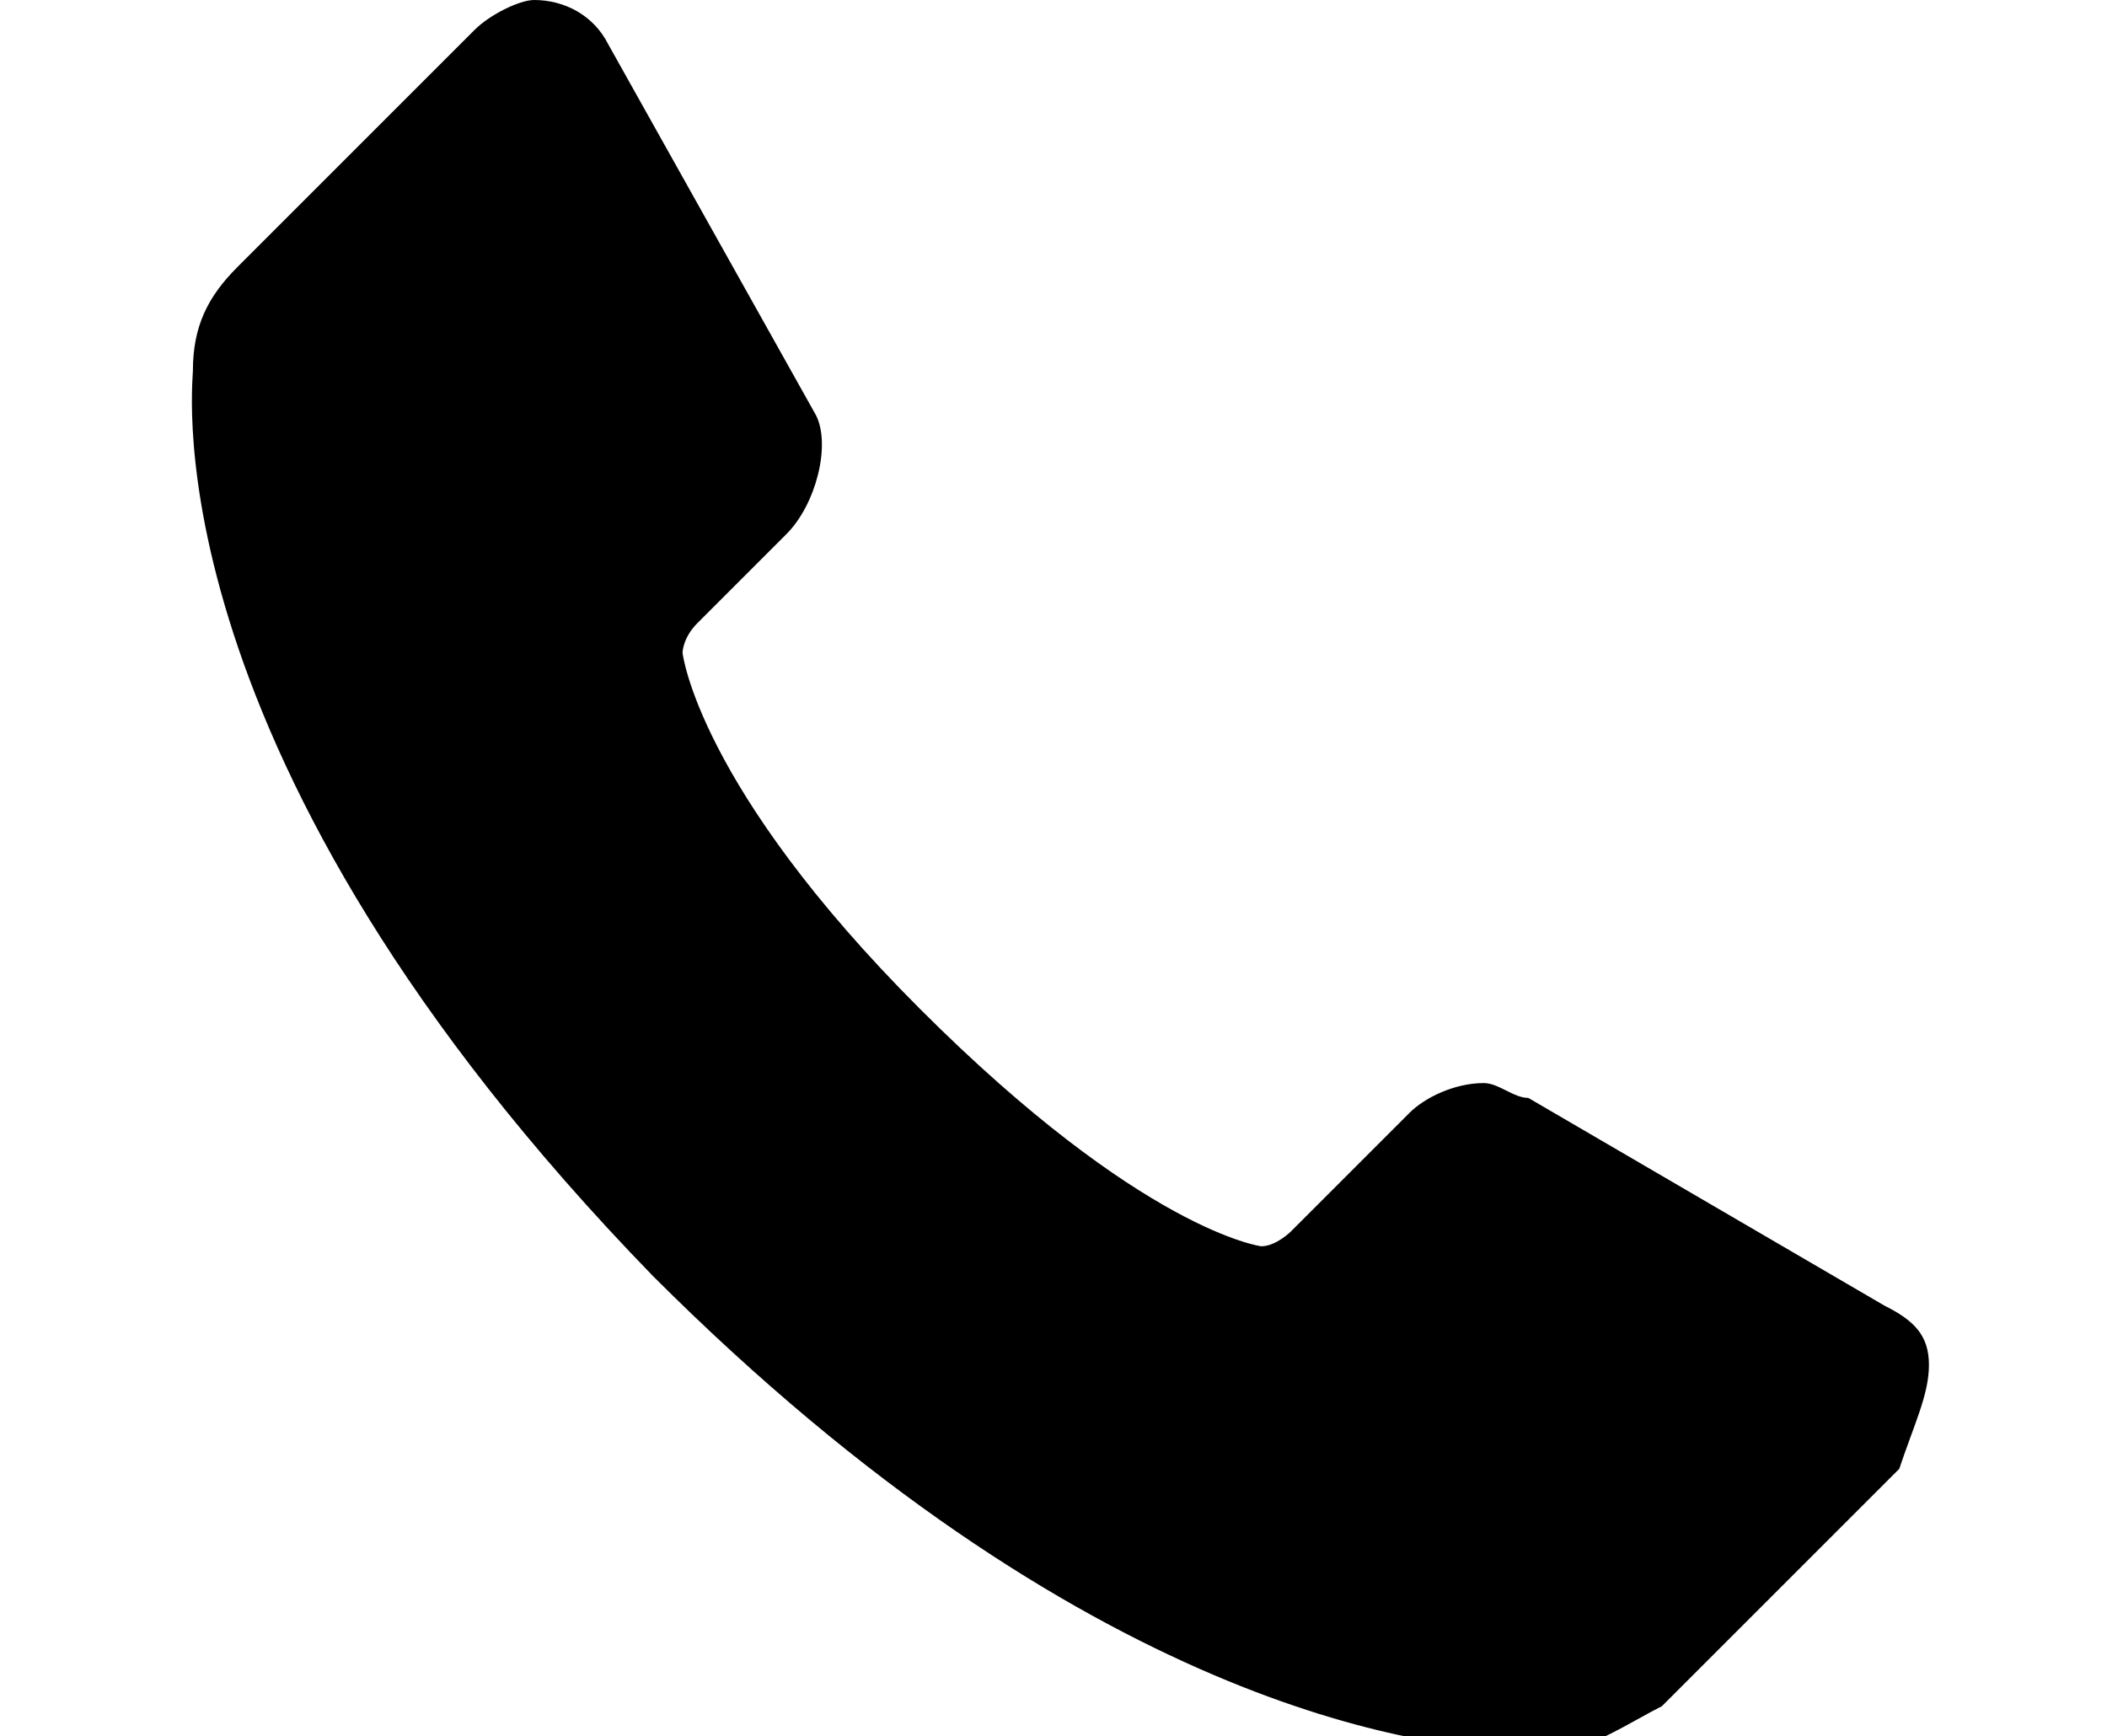
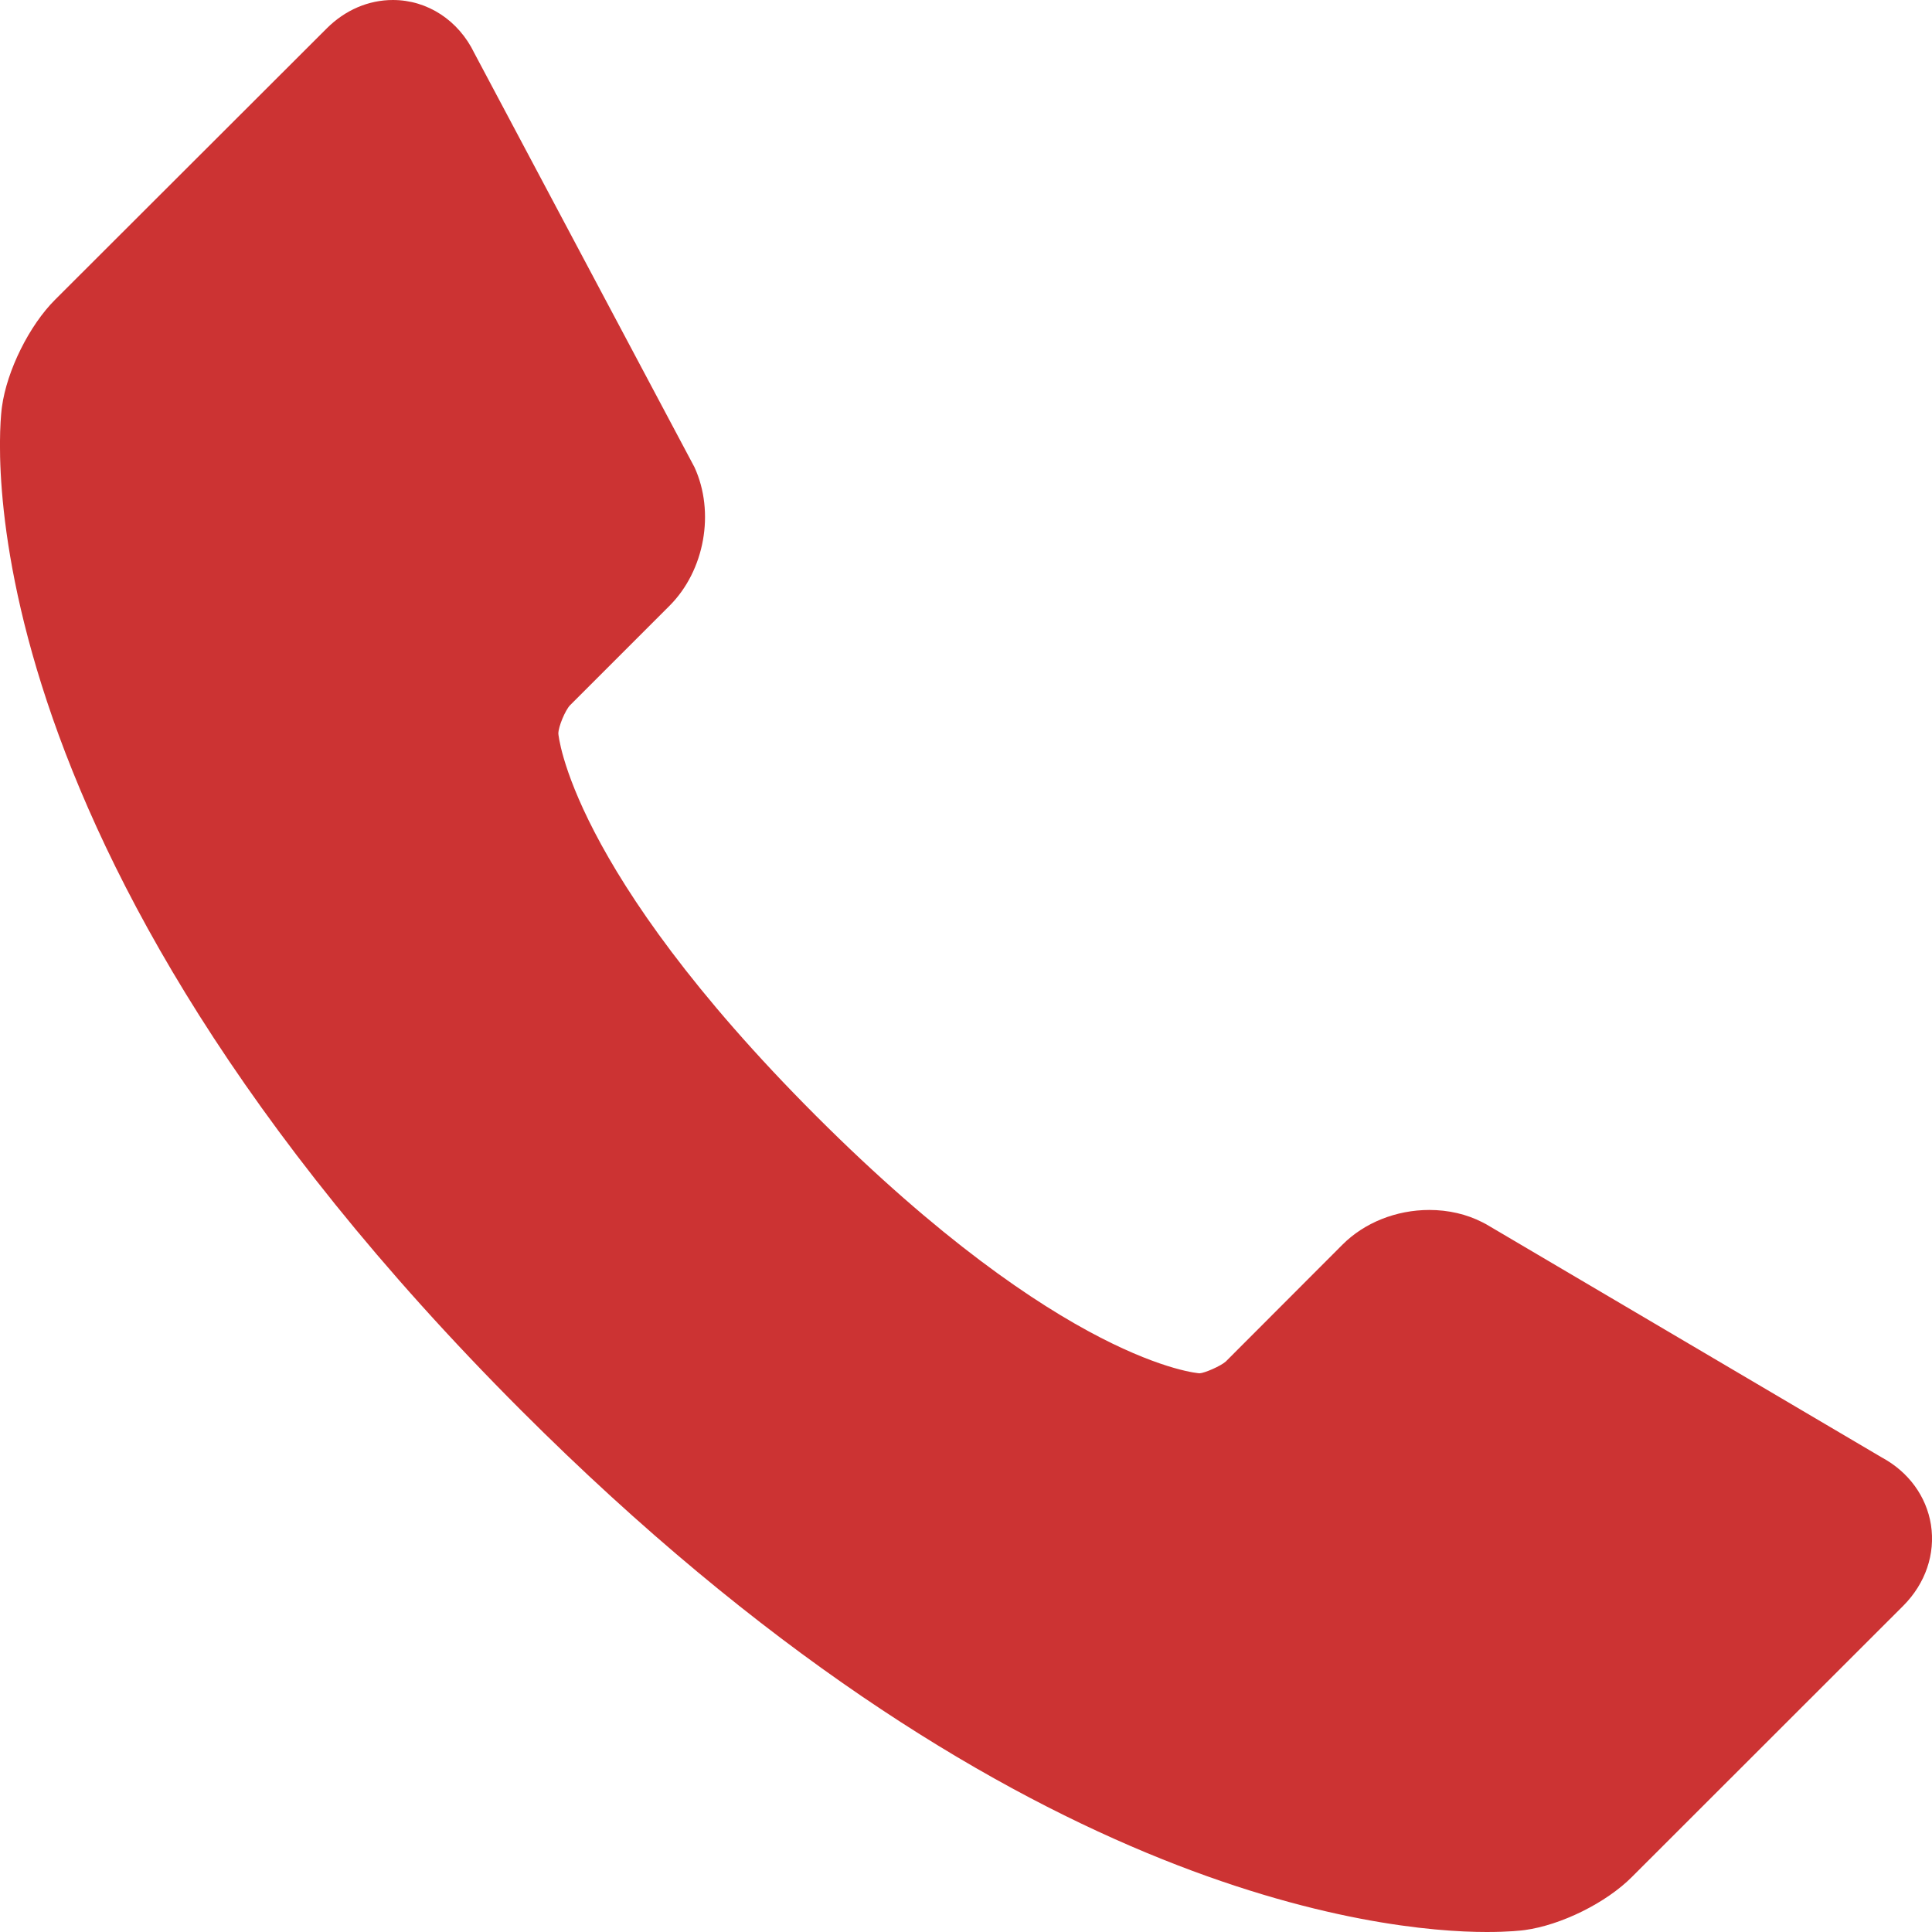
- <svg xmlns="http://www.w3.org/2000/svg" version="1.1" id="Layer_1" x="0px" y="0px" viewBox="0 0 14.2 11.7" enable-background="new 0 0 14.2 11.7" xml:space="preserve">
-   <path d="M13,9.2c0-0.2-0.1-0.3-0.3-0.4l-2.4-1.4l0,0c-0.1,0-0.2-0.1-0.3-0.1c-0.2,0-0.4,0.1-0.5,0.2L8.7,8.3c0,0-0.1,0.1-0.2,0.1  c0,0-0.8-0.1-2.3-1.6C4.7,5.3,4.6,4.4,4.6,4.4c0,0,0-0.1,0.1-0.2l0.6-0.6c0.2-0.2,0.3-0.6,0.2-0.8L4.1,0.3C4,0.1,3.8,0,3.6,0  C3.5,0,3.3,0.1,3.2,0.2L1.6,1.8C1.4,2,1.3,2.2,1.3,2.5c0,0.1-0.3,2.6,3.1,6.1c2.9,2.9,5.2,3.2,5.9,3.2c0.1,0,0.2,0,0.2,0  c0.2,0,0.5-0.2,0.7-0.3l1.6-1.6C12.9,9.6,13,9.4,13,9.2z" />
+ <svg xmlns="http://www.w3.org/2000/svg" width="11px" height="11px" viewBox="0 0 11 11" version="1.1">
+   <defs />
+   <g id="Page-1" stroke="none" stroke-width="1" fill="none" fill-rule="evenodd">
+     <g id="Desktop-HD" transform="translate(-672, -74)" fill="#CC3333">
+       <g id="block" transform="translate(210, 0)">
+         <g id="Contacts" transform="translate(462, 67)">
+           <path d="M10.994,15.681 C10.968,15.519 10.866,15.38 10.714,15.298 L8.461,13.97 L8.442,13.96 C8.351,13.913 8.246,13.889 8.138,13.889 C7.95,13.889 7.769,13.961 7.644,14.086 L6.979,14.752 C6.95,14.778 6.858,14.818 6.83,14.819 C6.822,14.819 6.056,14.763 4.646,13.353 C3.239,11.945 3.179,11.177 3.179,11.177 C3.179,11.137 3.218,11.045 3.245,11.016 L3.812,10.449 C4.012,10.249 4.072,9.917 3.954,9.66 L2.701,7.303 C2.611,7.116 2.434,7 2.237,7 C2.098,7 1.965,7.057 1.86,7.162 L0.315,8.705 C0.167,8.852 0.039,9.11 0.011,9.317 C-0.003,9.416 -0.277,11.784 2.968,15.031 C5.723,17.786 7.871,18 8.465,18 C8.592,18 8.667,17.991 8.681,17.989 C8.888,17.961 9.145,17.834 9.292,17.686 L10.837,16.142 C10.963,16.015 11.02,15.848 10.994,15.681" id="Fill-1" />
+         </g>
+       </g>
+     </g>
+   </g>
</svg>
